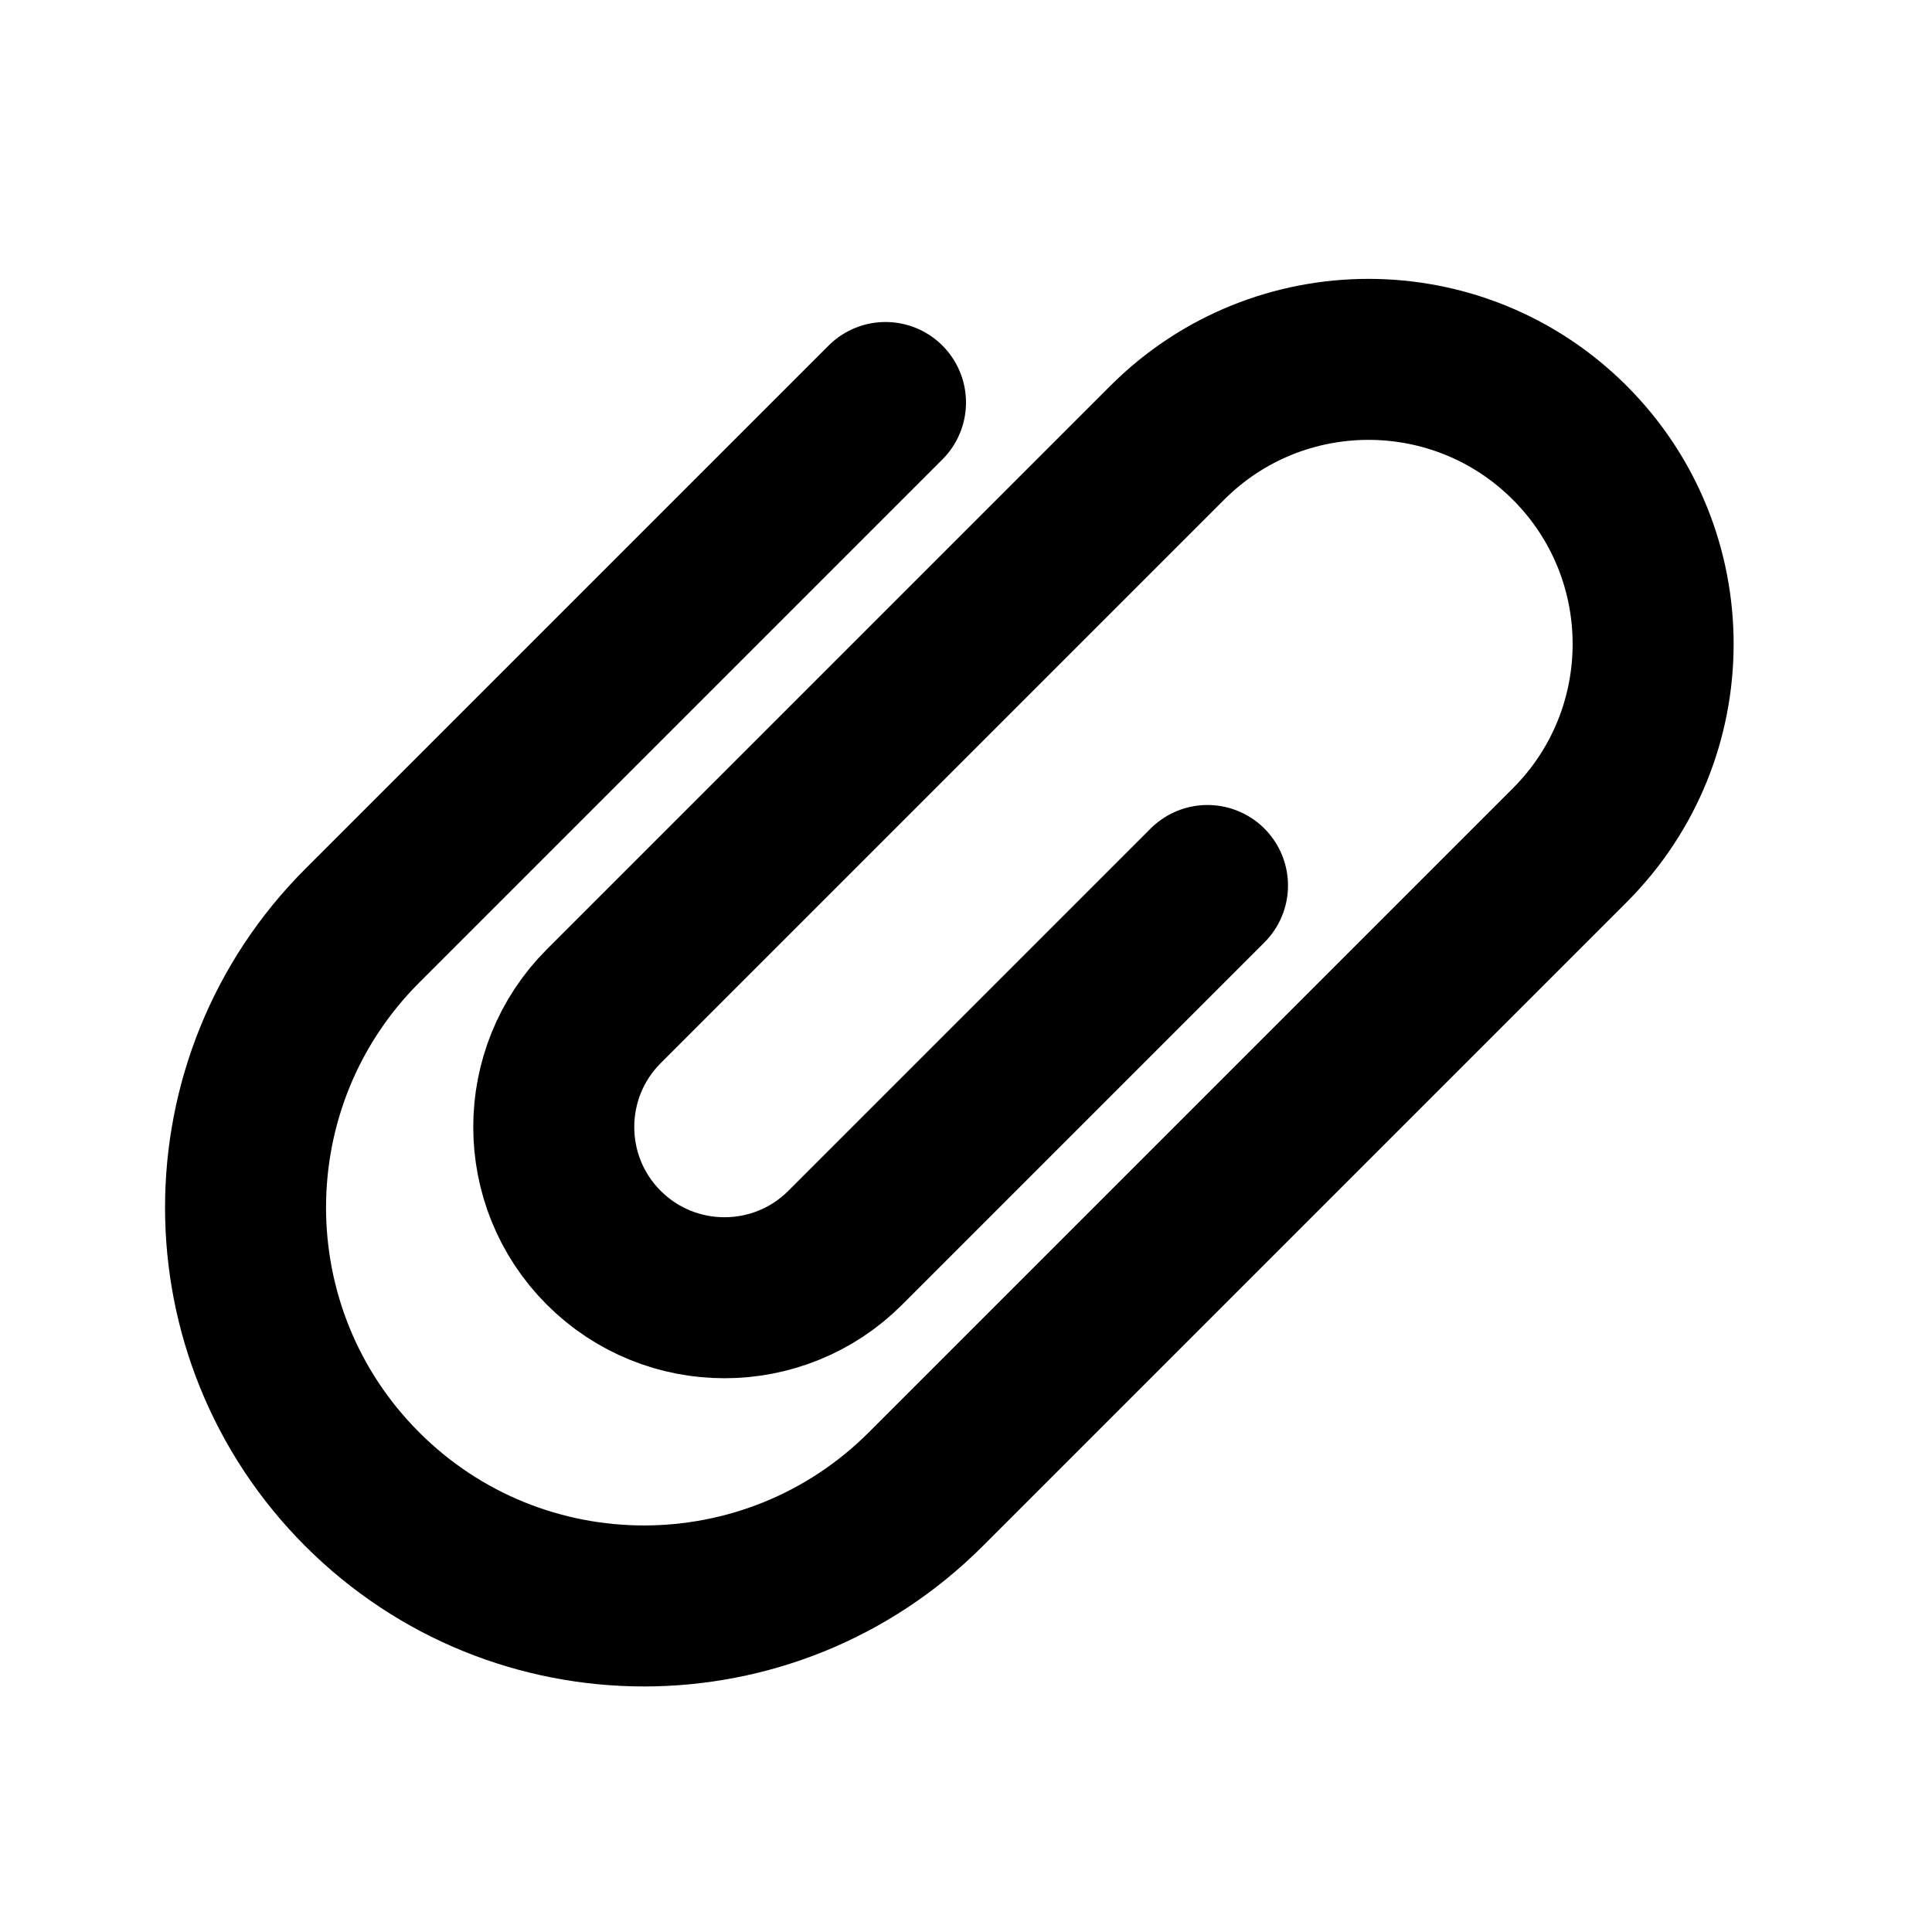
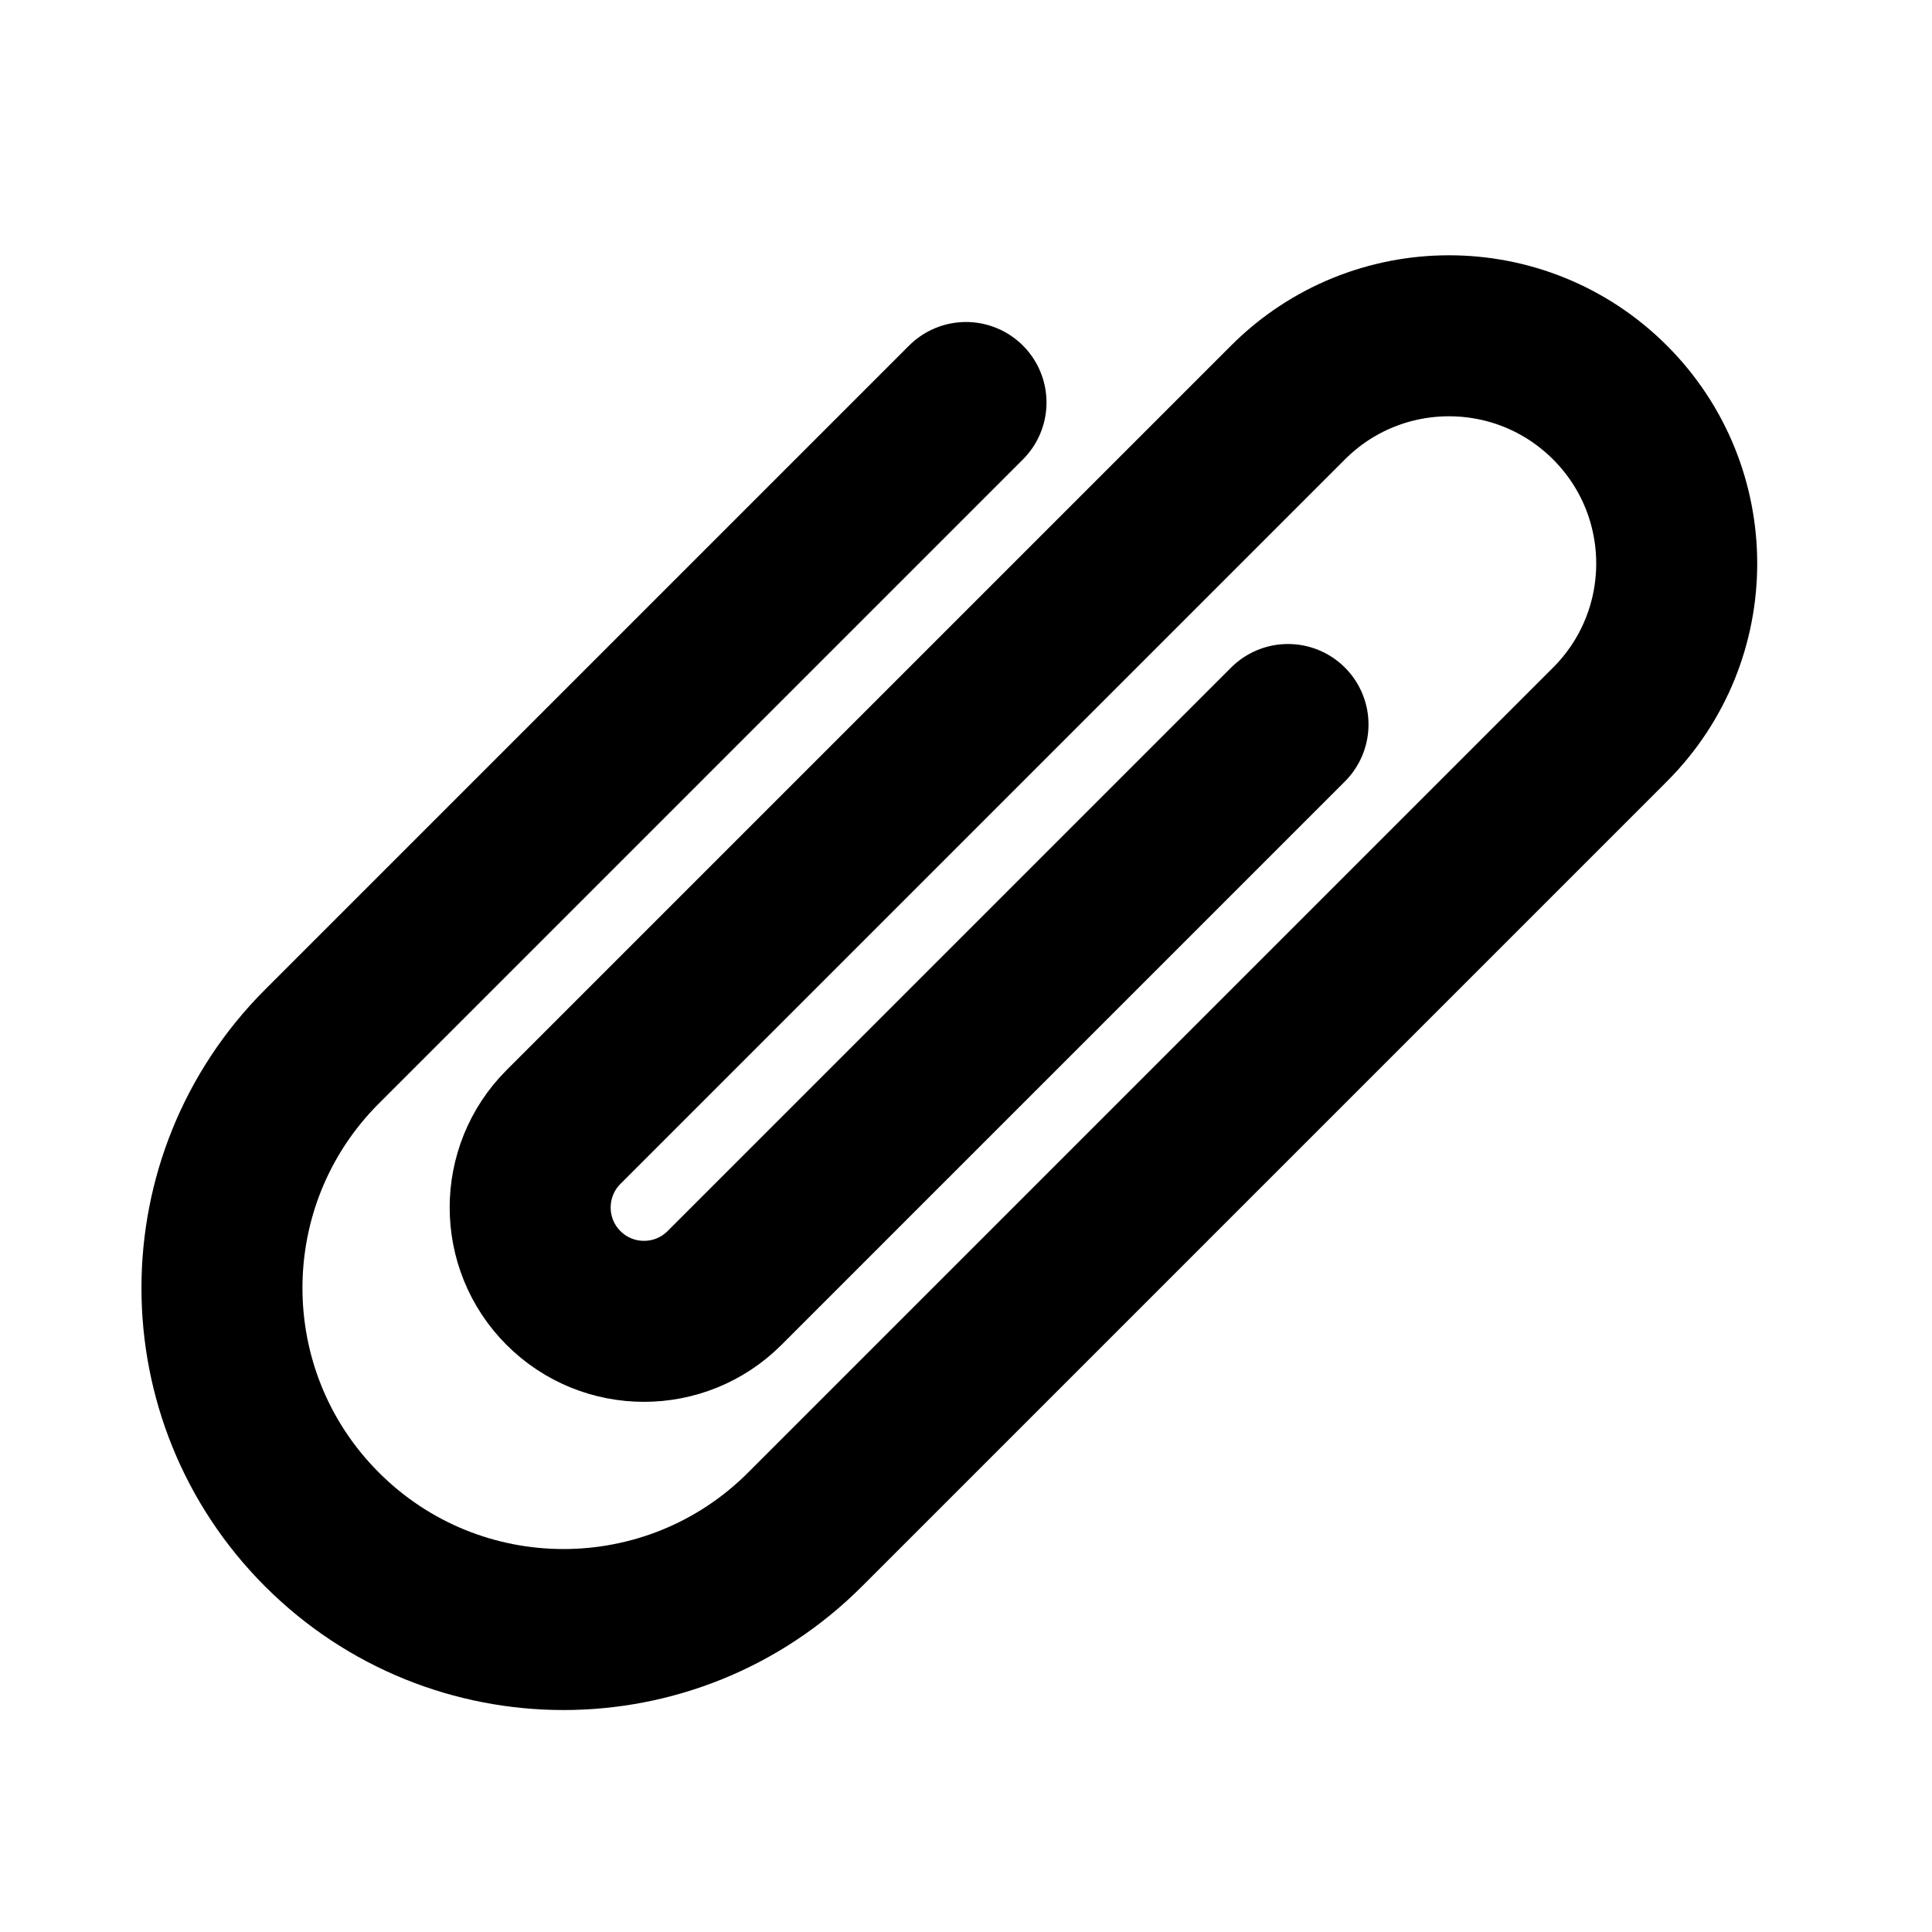
<svg xmlns="http://www.w3.org/2000/svg" width="24" height="24" viewBox="0 0 24 24" fill="none">
-   <path d="M11 5L4.5 11.5C2.567 13.433 2.567 16.567 4.5 18.5V18.5C6.433 20.433 9.567 20.433 11.5 18.5L19.5 10.5C20.881 9.119 20.881 6.881 19.5 5.5V5.5C18.119 4.119 15.881 4.119 14.5 5.5L7.5 12.5C6.672 13.328 6.672 14.672 7.5 15.5V15.5C8.328 16.328 9.672 16.328 10.5 15.5L15 11" stroke="black" stroke-width="2" stroke-linecap="round" />
+   <path d="M12 5L4 13C2.343 14.657 2.343 17.343 4 19V19C5.657 20.657 8.343 20.657 10 19L20 9C21.105 7.895 21.105 6.105 20 5V5C18.895 3.895 17.105 3.895 16 5L7 14C6.448 14.552 6.448 15.448 7 16V16C7.552 16.552 8.448 16.552 9 16L16 9" stroke="black" stroke-width="2" stroke-linecap="round" />
</svg>
